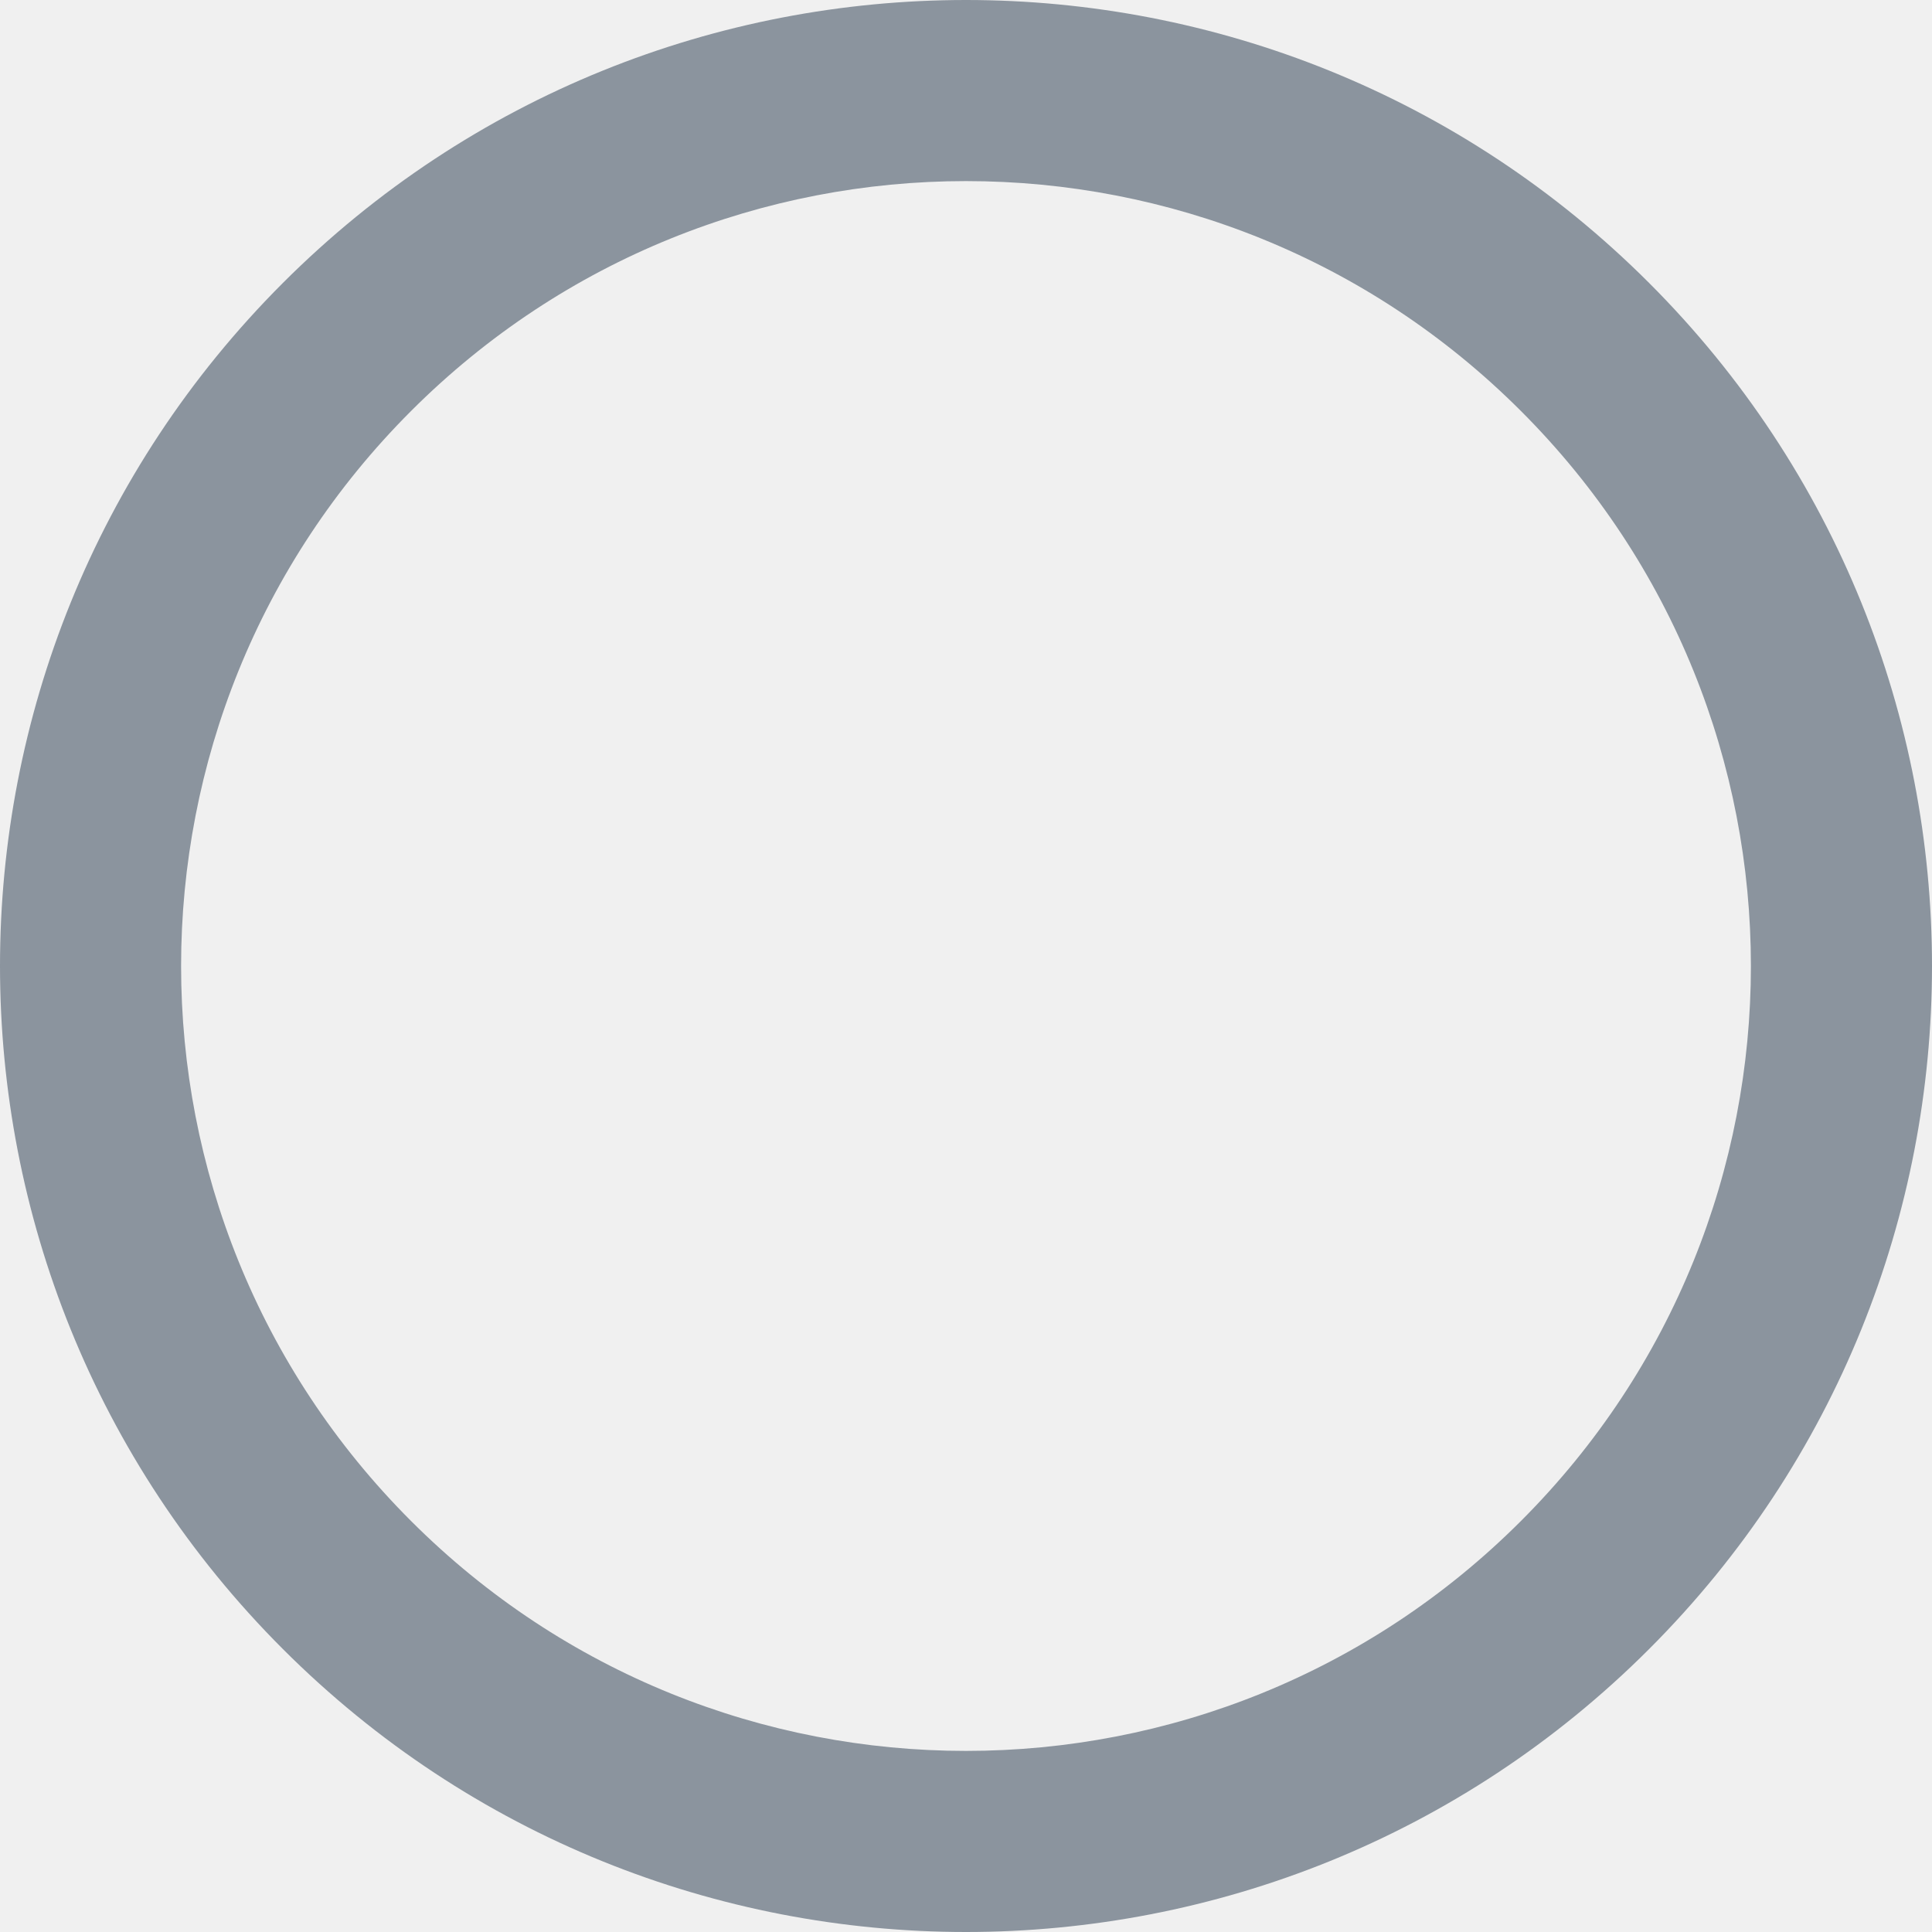
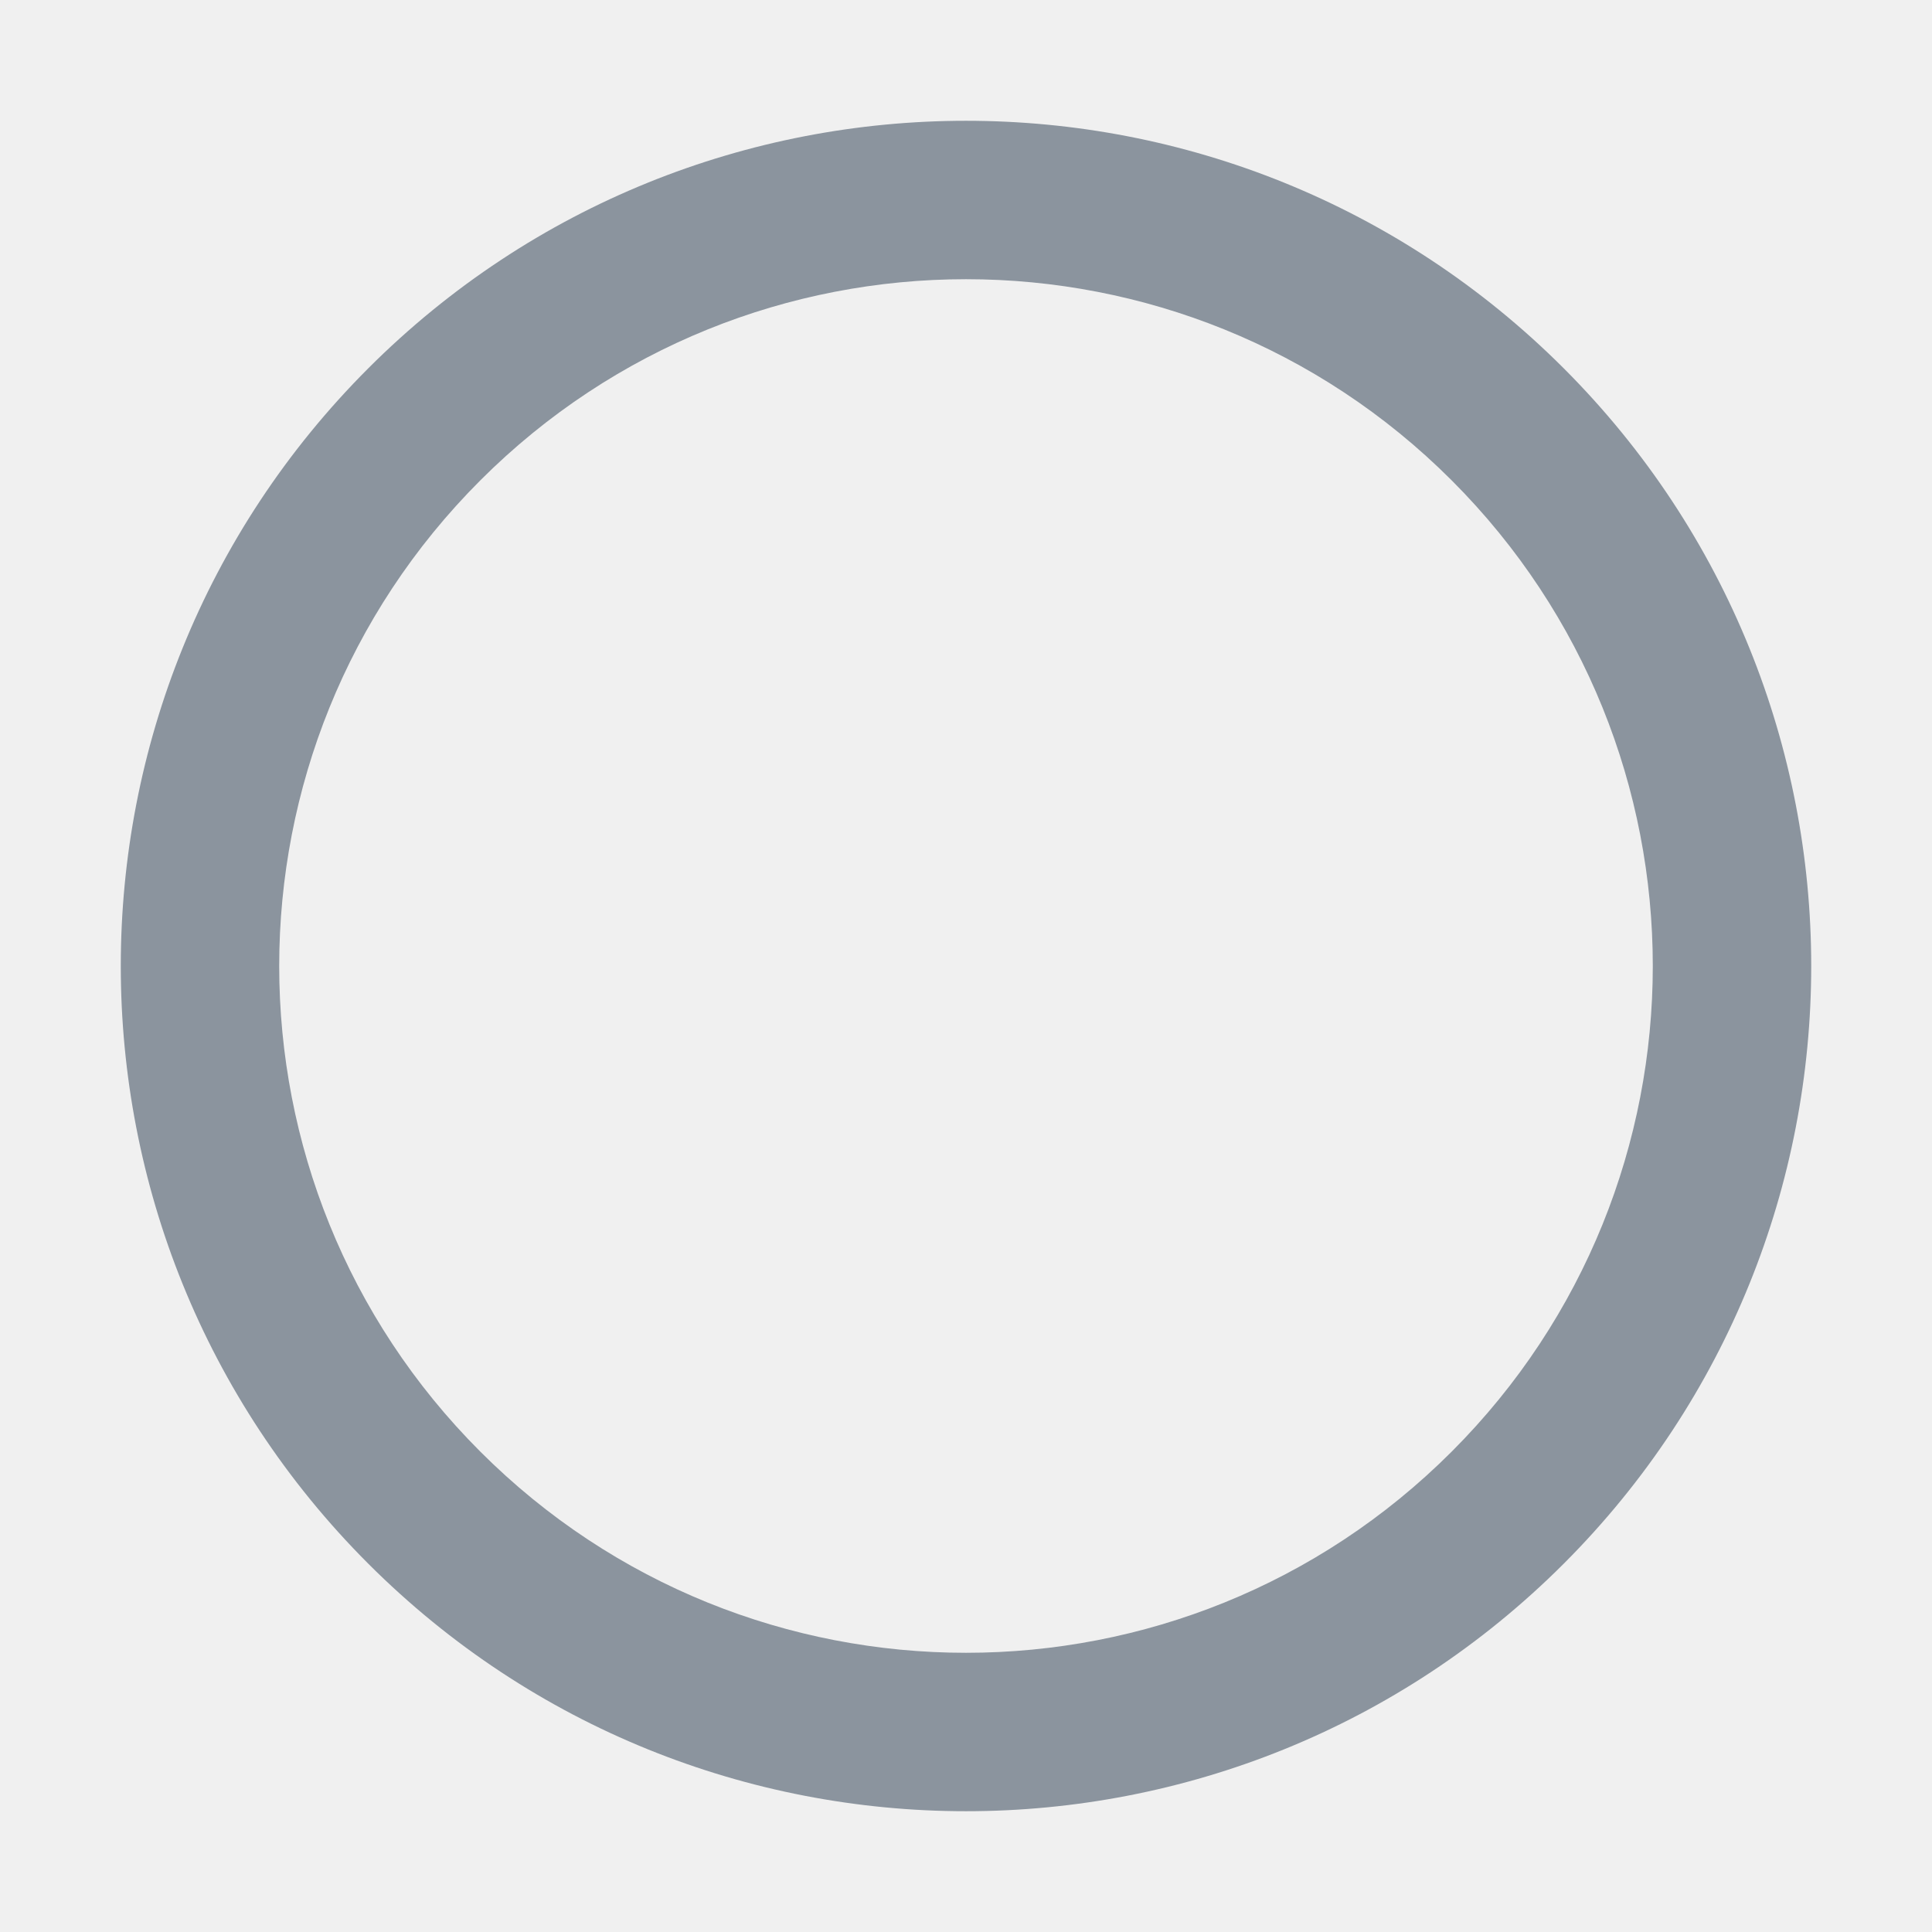
<svg xmlns="http://www.w3.org/2000/svg" width="16" height="16" viewBox="0 0 16 16" fill="none">
-   <g clip-path="url(#clip0_95_181590)">
-     <path fill-rule="evenodd" clip-rule="evenodd" d="M3.404 3.404C0.865 5.942 0.865 10.058 3.404 12.596C5.942 15.135 10.058 15.135 12.596 12.596C15.135 10.058 15.135 5.942 12.596 3.404C10.058 0.865 5.942 0.865 3.404 3.404ZM2.343 13.657C-0.781 10.533 -0.781 5.467 2.343 2.343C5.467 -0.781 10.533 -0.781 13.657 2.343C16.781 5.467 16.781 10.533 13.657 13.657C10.533 16.781 5.467 16.781 2.343 13.657Z" fill="#8B949E" />
+   <g clip-path="url(#clip0_204_199702)">
+     <path fill-rule="evenodd" clip-rule="evenodd" d="M3.978 3.978C1.757 6.199 1.757 9.801 3.978 12.022C6.199 14.243 9.801 14.243 12.022 12.022C14.243 9.801 14.243 6.199 12.022 3.978C9.801 1.757 6.199 1.757 3.978 3.978ZM3.05 12.95C0.317 10.216 0.317 5.784 3.05 3.05C5.784 0.317 10.216 0.317 12.95 3.05C15.683 5.784 15.683 10.216 12.95 12.95C10.216 15.683 5.784 15.683 3.05 12.95Z" fill="#8B949E" />
  </g>
  <defs>
-     <clipPath id="clip0_95_181590">
-       <rect width="16" height="16" fill="white" />
+     <clipPath id="clip0_204_199702">
+       <rect width="14" height="14" fill="white" transform="translate(1 1)" />
    </clipPath>
  </defs>
</svg>
